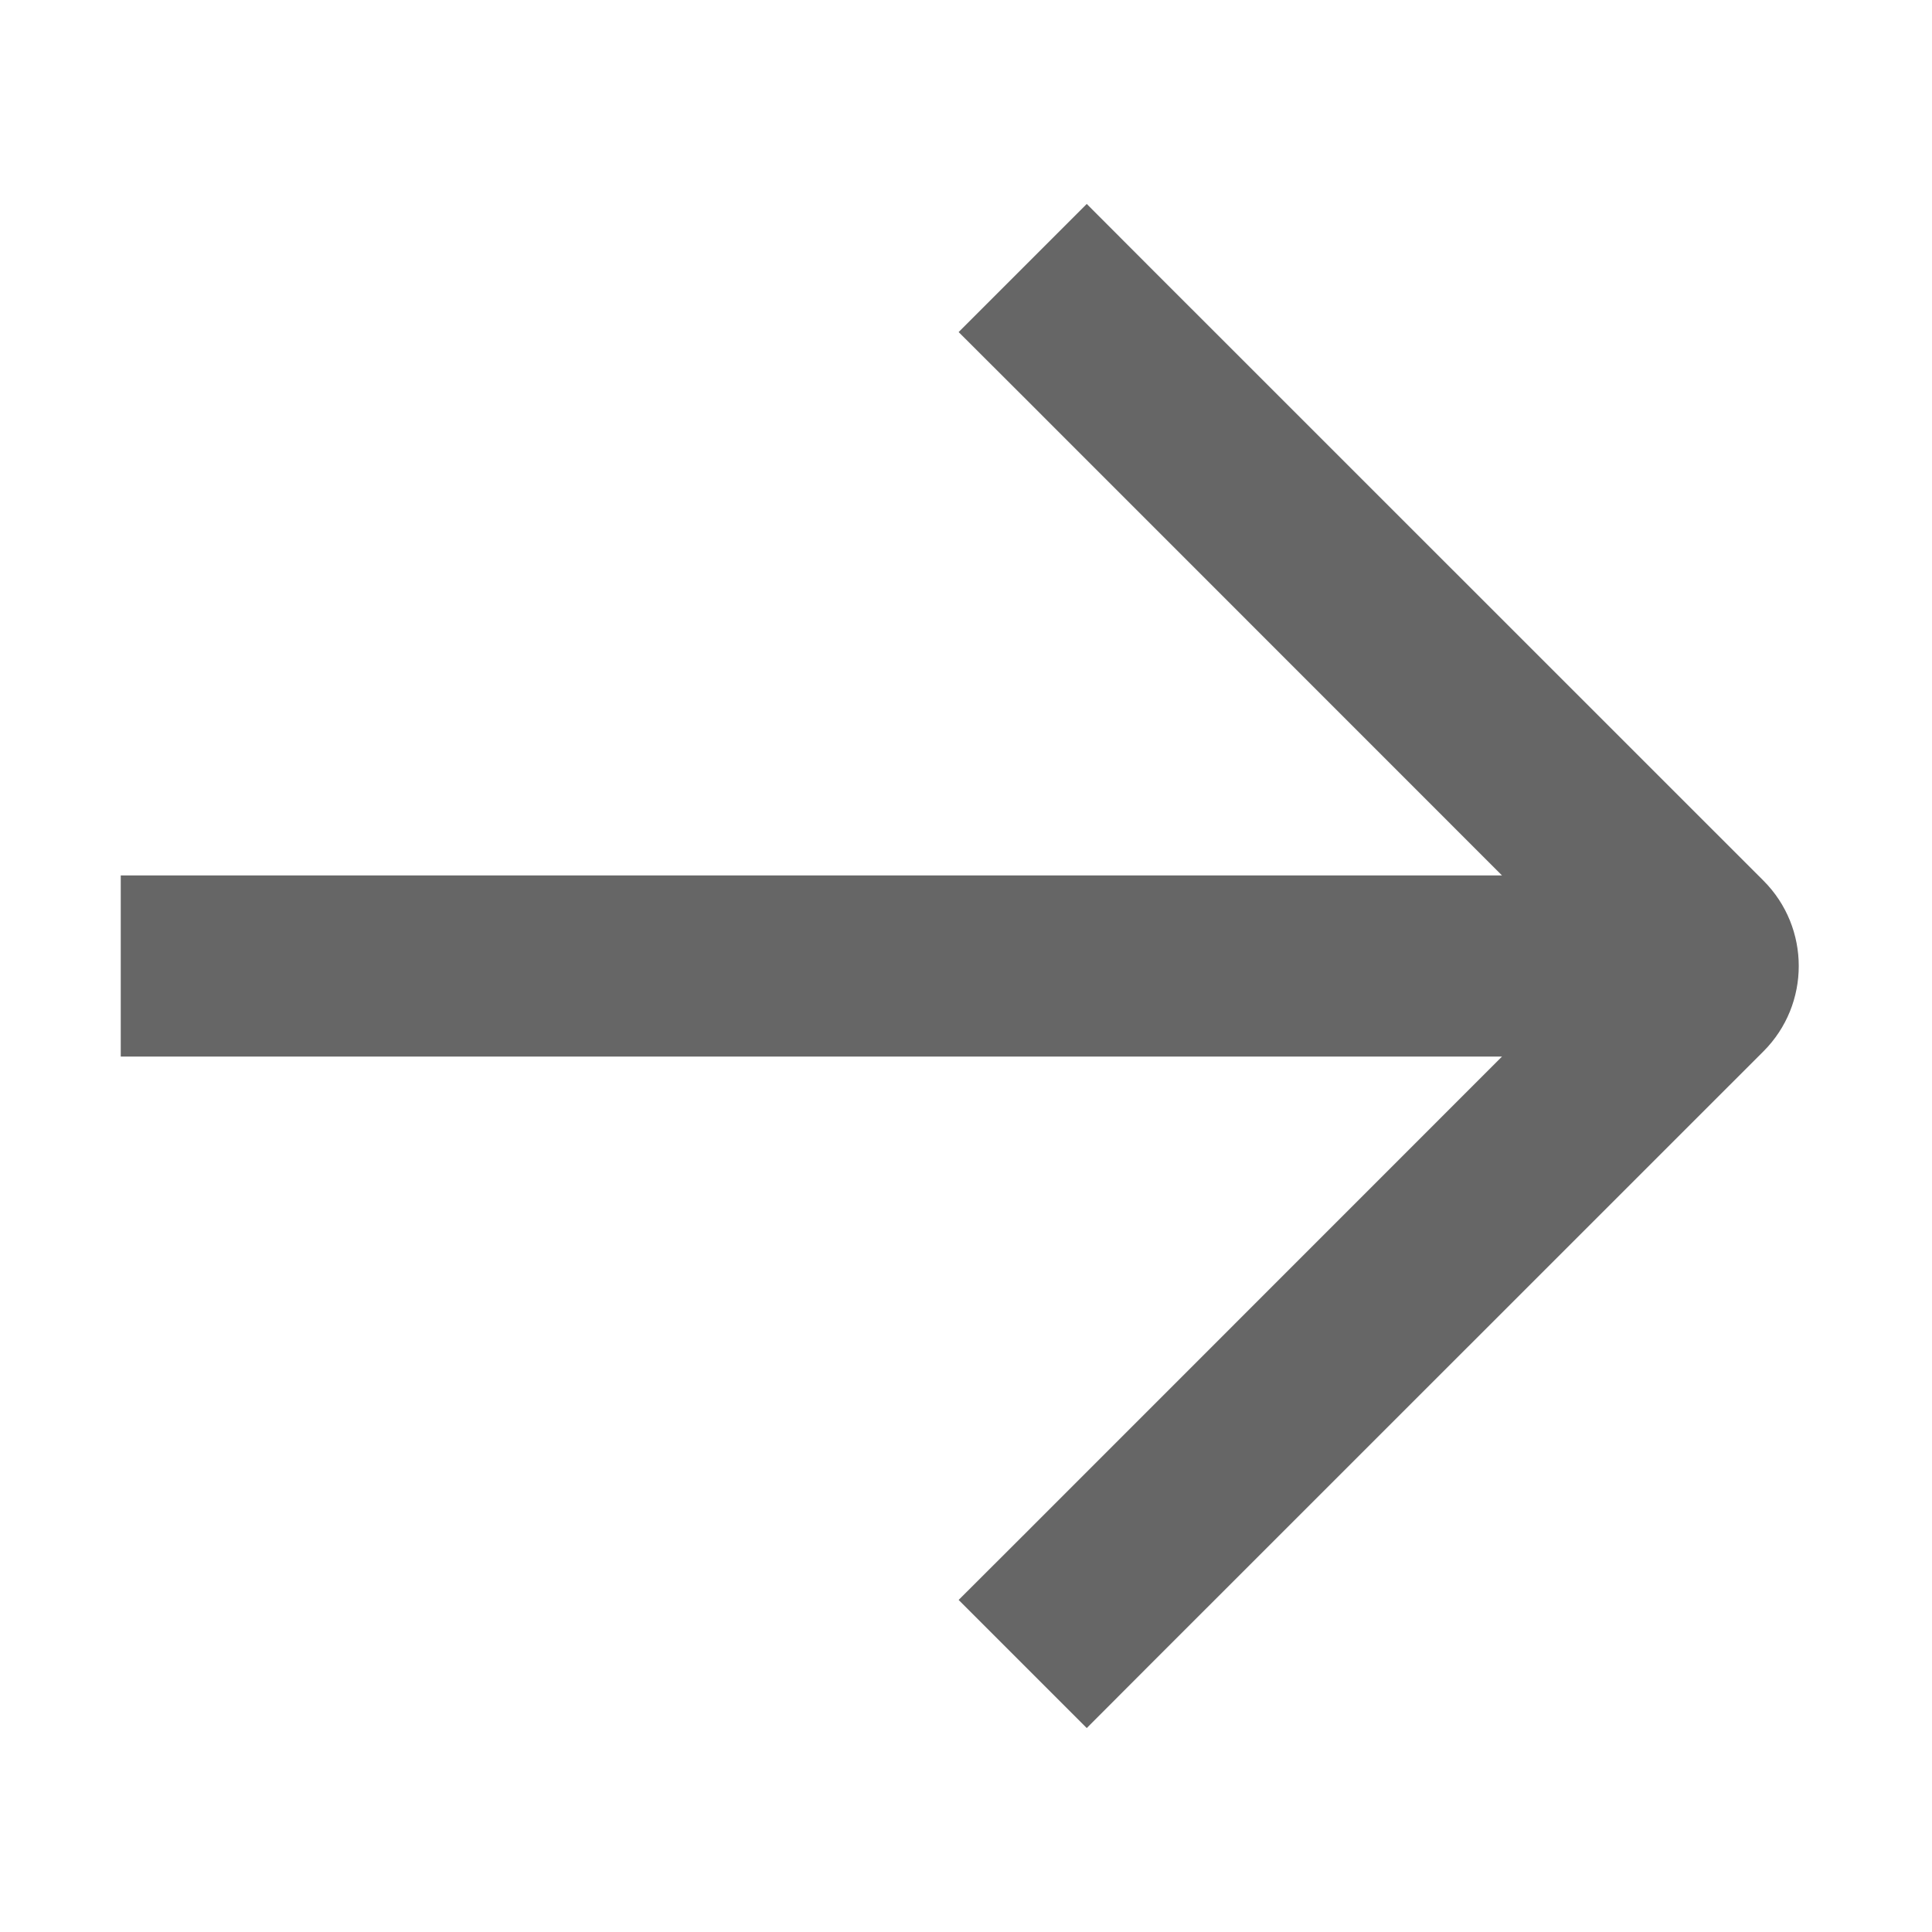
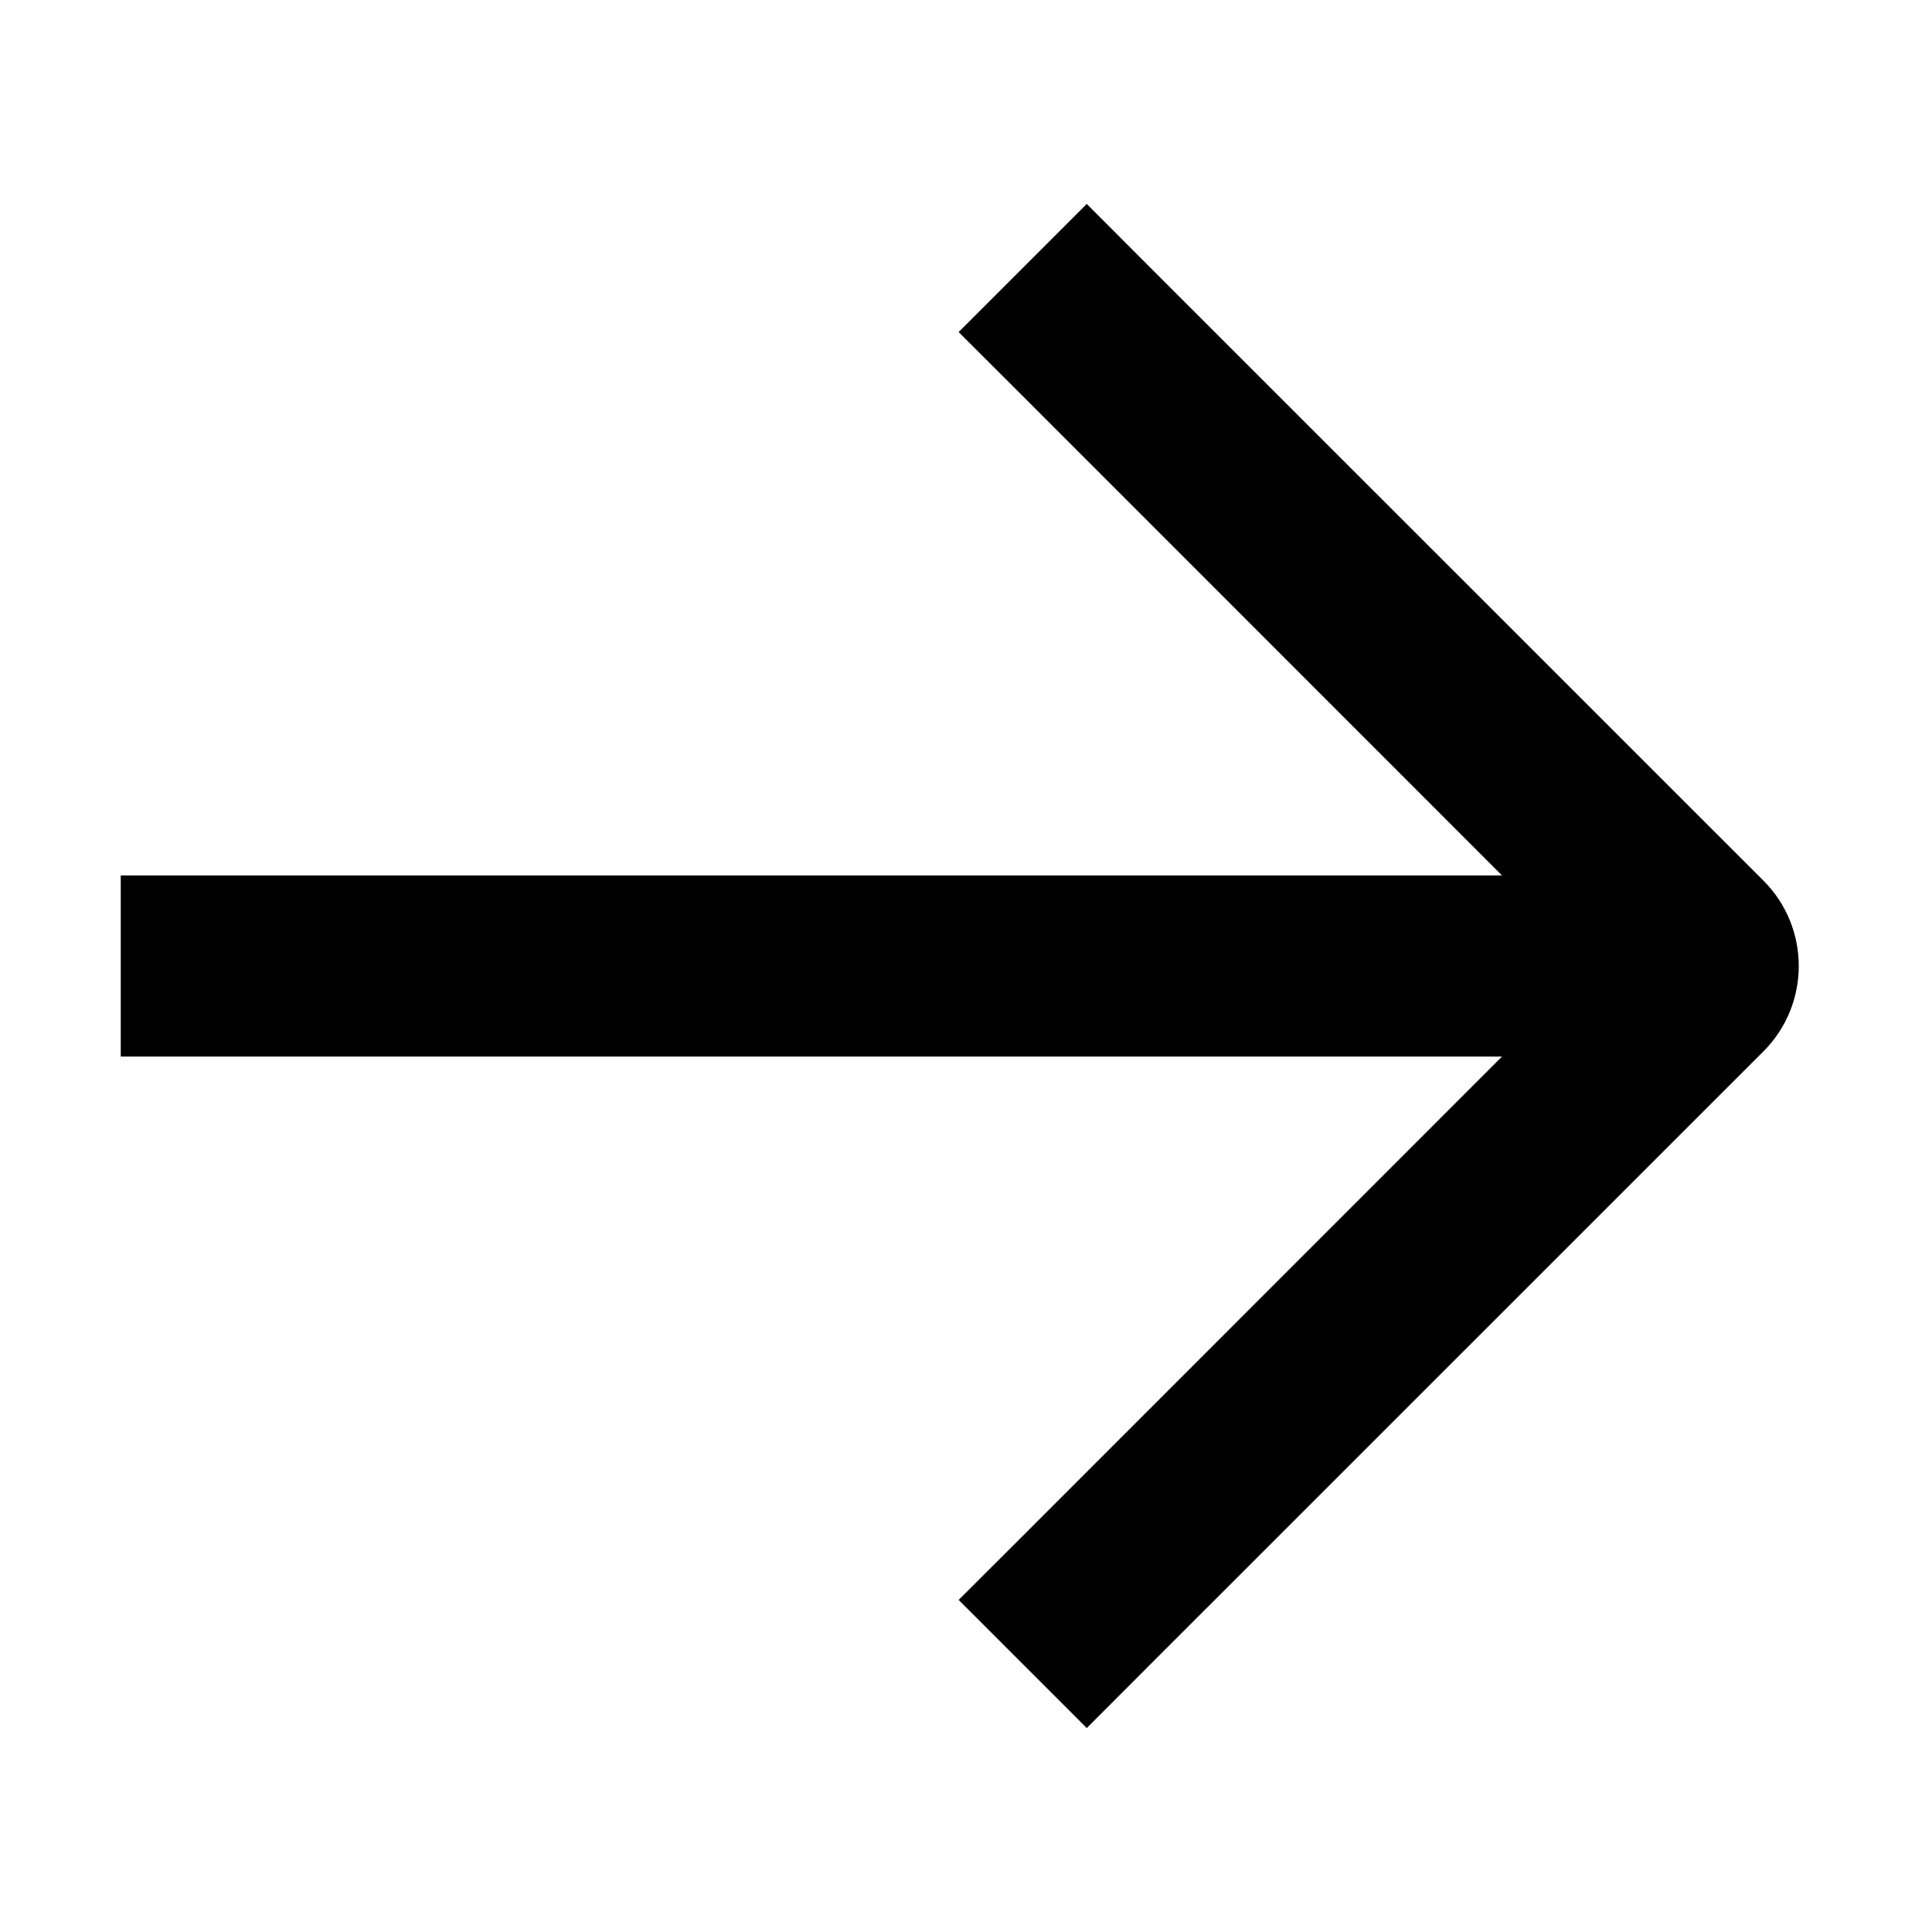
<svg xmlns="http://www.w3.org/2000/svg" width="16" height="16" viewBox="0 0 16 16" fill="none">
-   <path fill-rule="evenodd" clip-rule="evenodd" d="M9.53 2.22L9 1.689L7.939 2.75L8.47 3.28L12.439 7.25H1.75H1V8.75H1.75H12.439L8.47 12.72L7.939 13.25L9 14.311L9.53 13.78L14.604 8.707C14.994 8.317 14.994 7.683 14.604 7.293L9.53 2.22Z" fill="#666666" />
+   <path fill-rule="evenodd" clip-rule="evenodd" d="M9.53 2.22L9 1.689L7.939 2.75L8.47 3.28L12.439 7.25H1.75H1V8.75H1.75H12.439L8.47 12.72L7.939 13.25L9 14.311L9.53 13.78L14.604 8.707C14.994 8.317 14.994 7.683 14.604 7.293L9.53 2.22Z" fill="currentColor" />
</svg>
